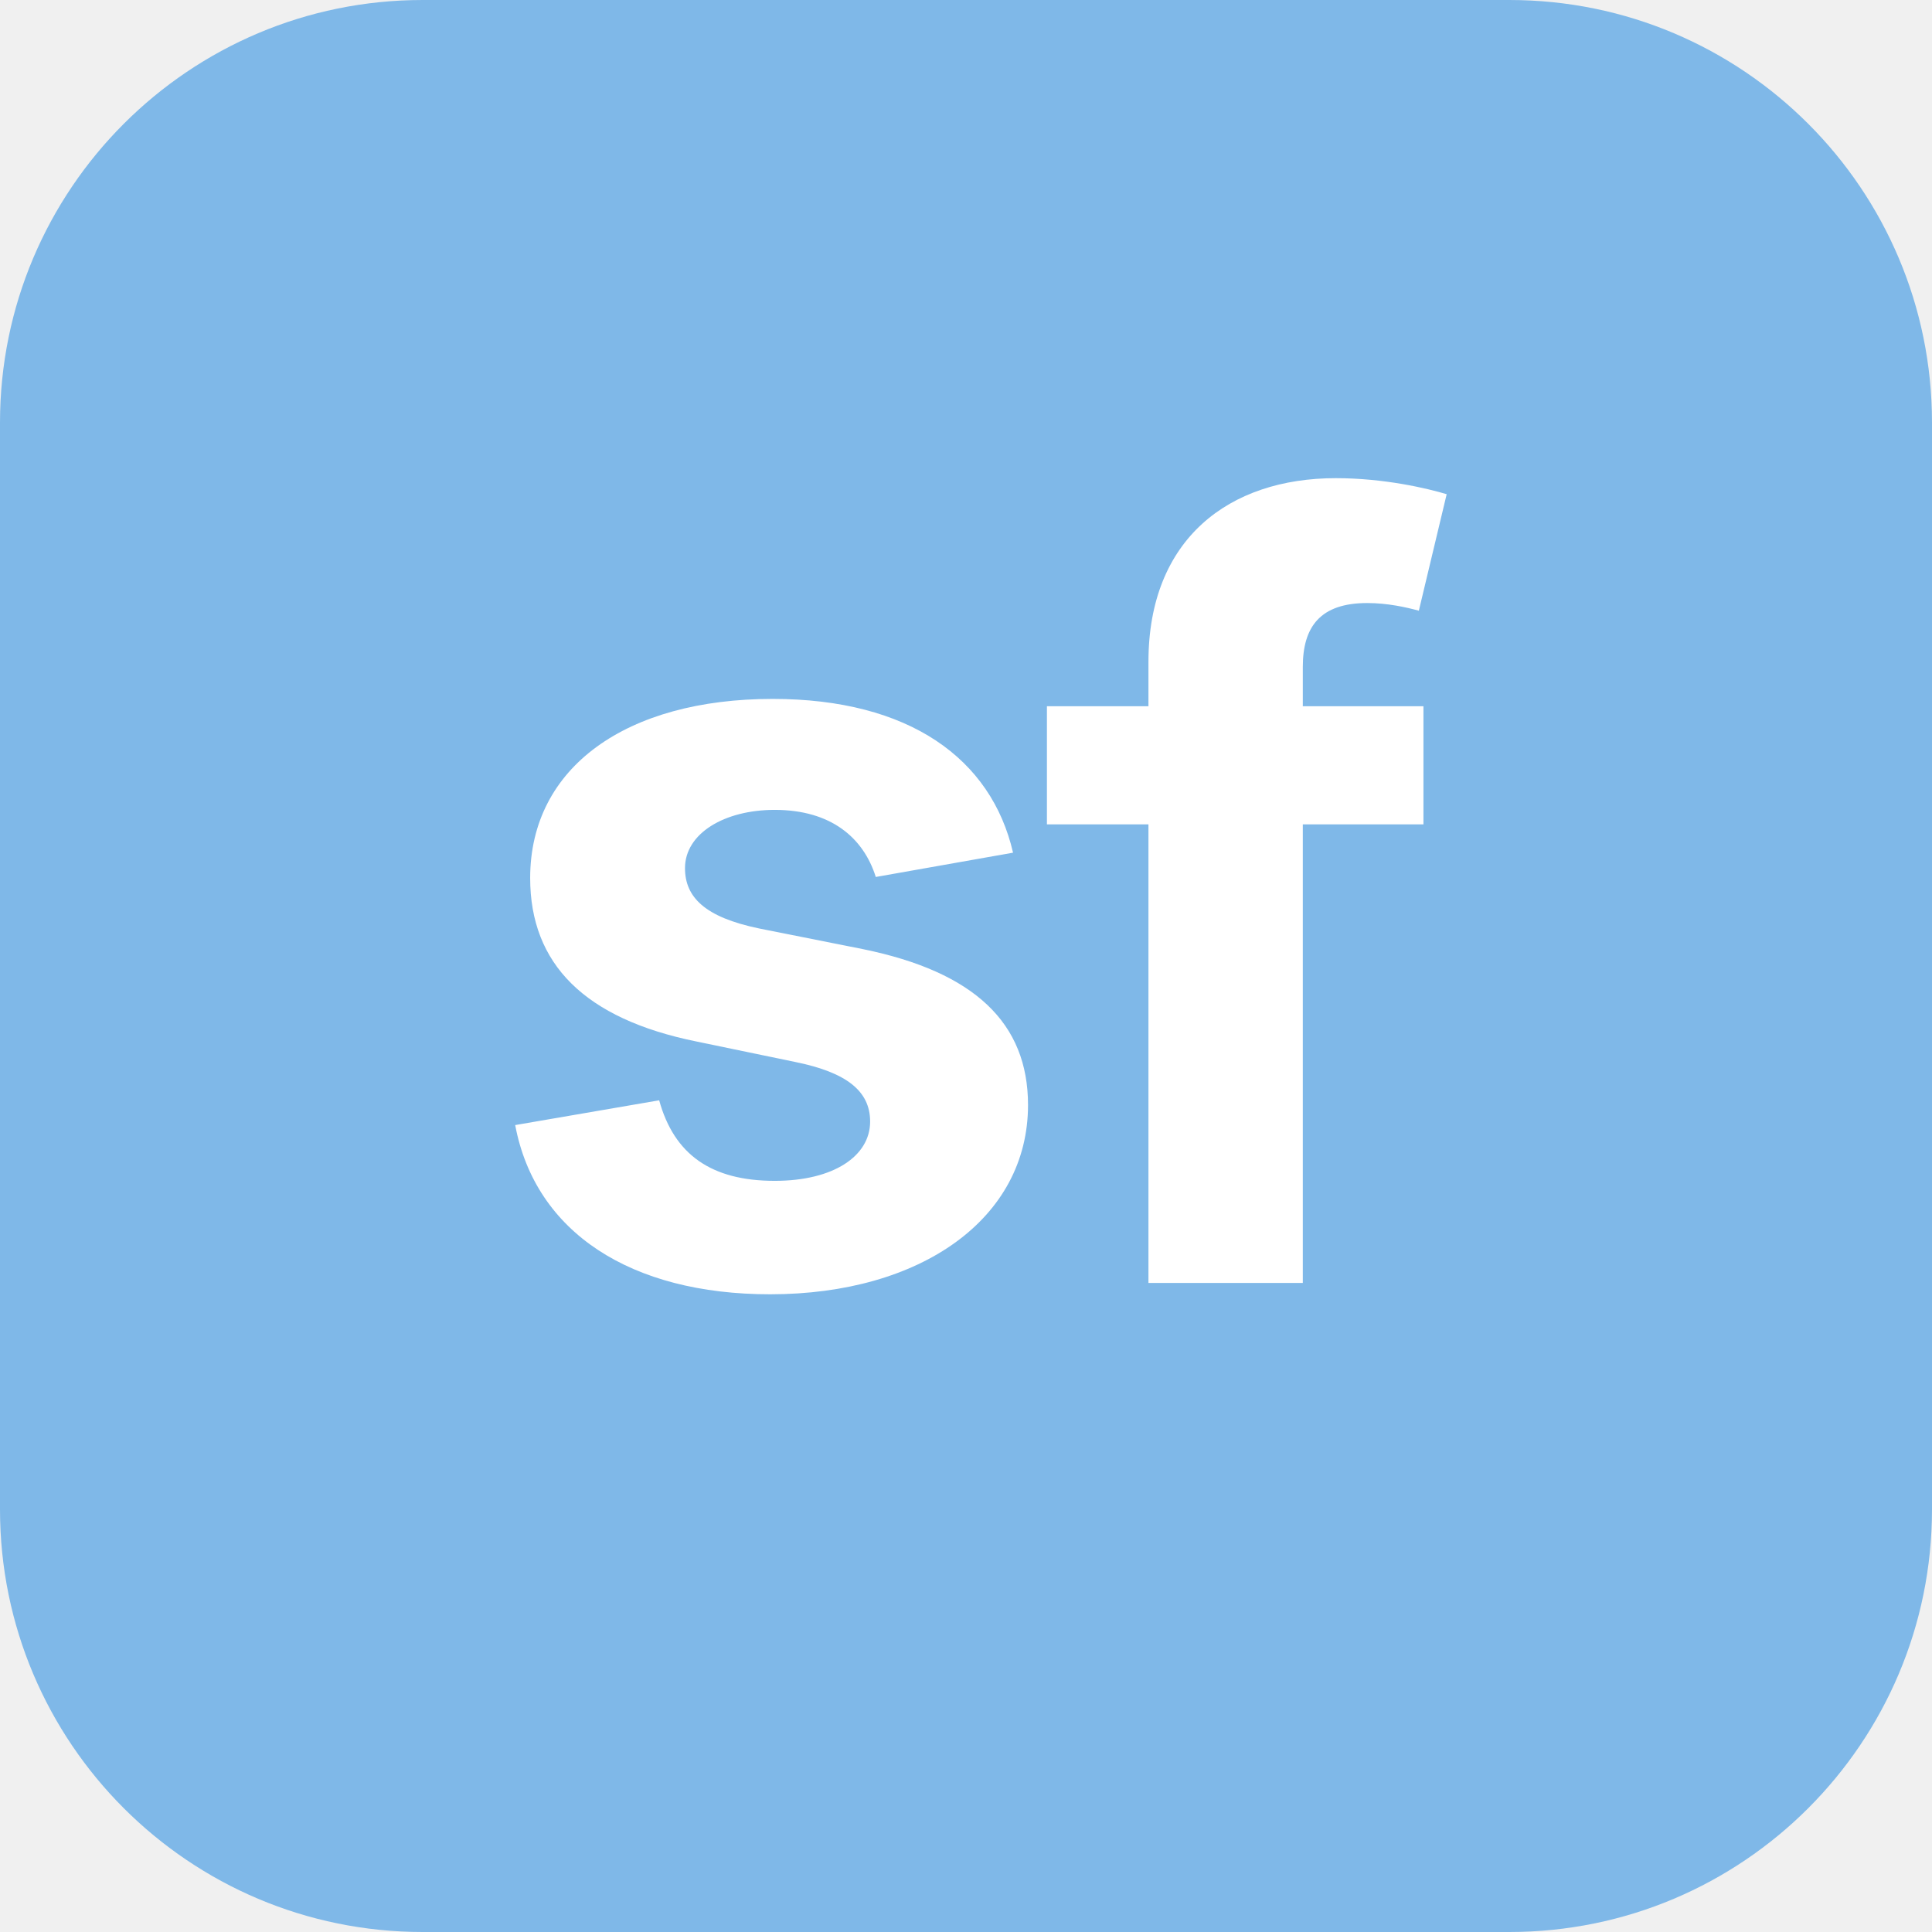
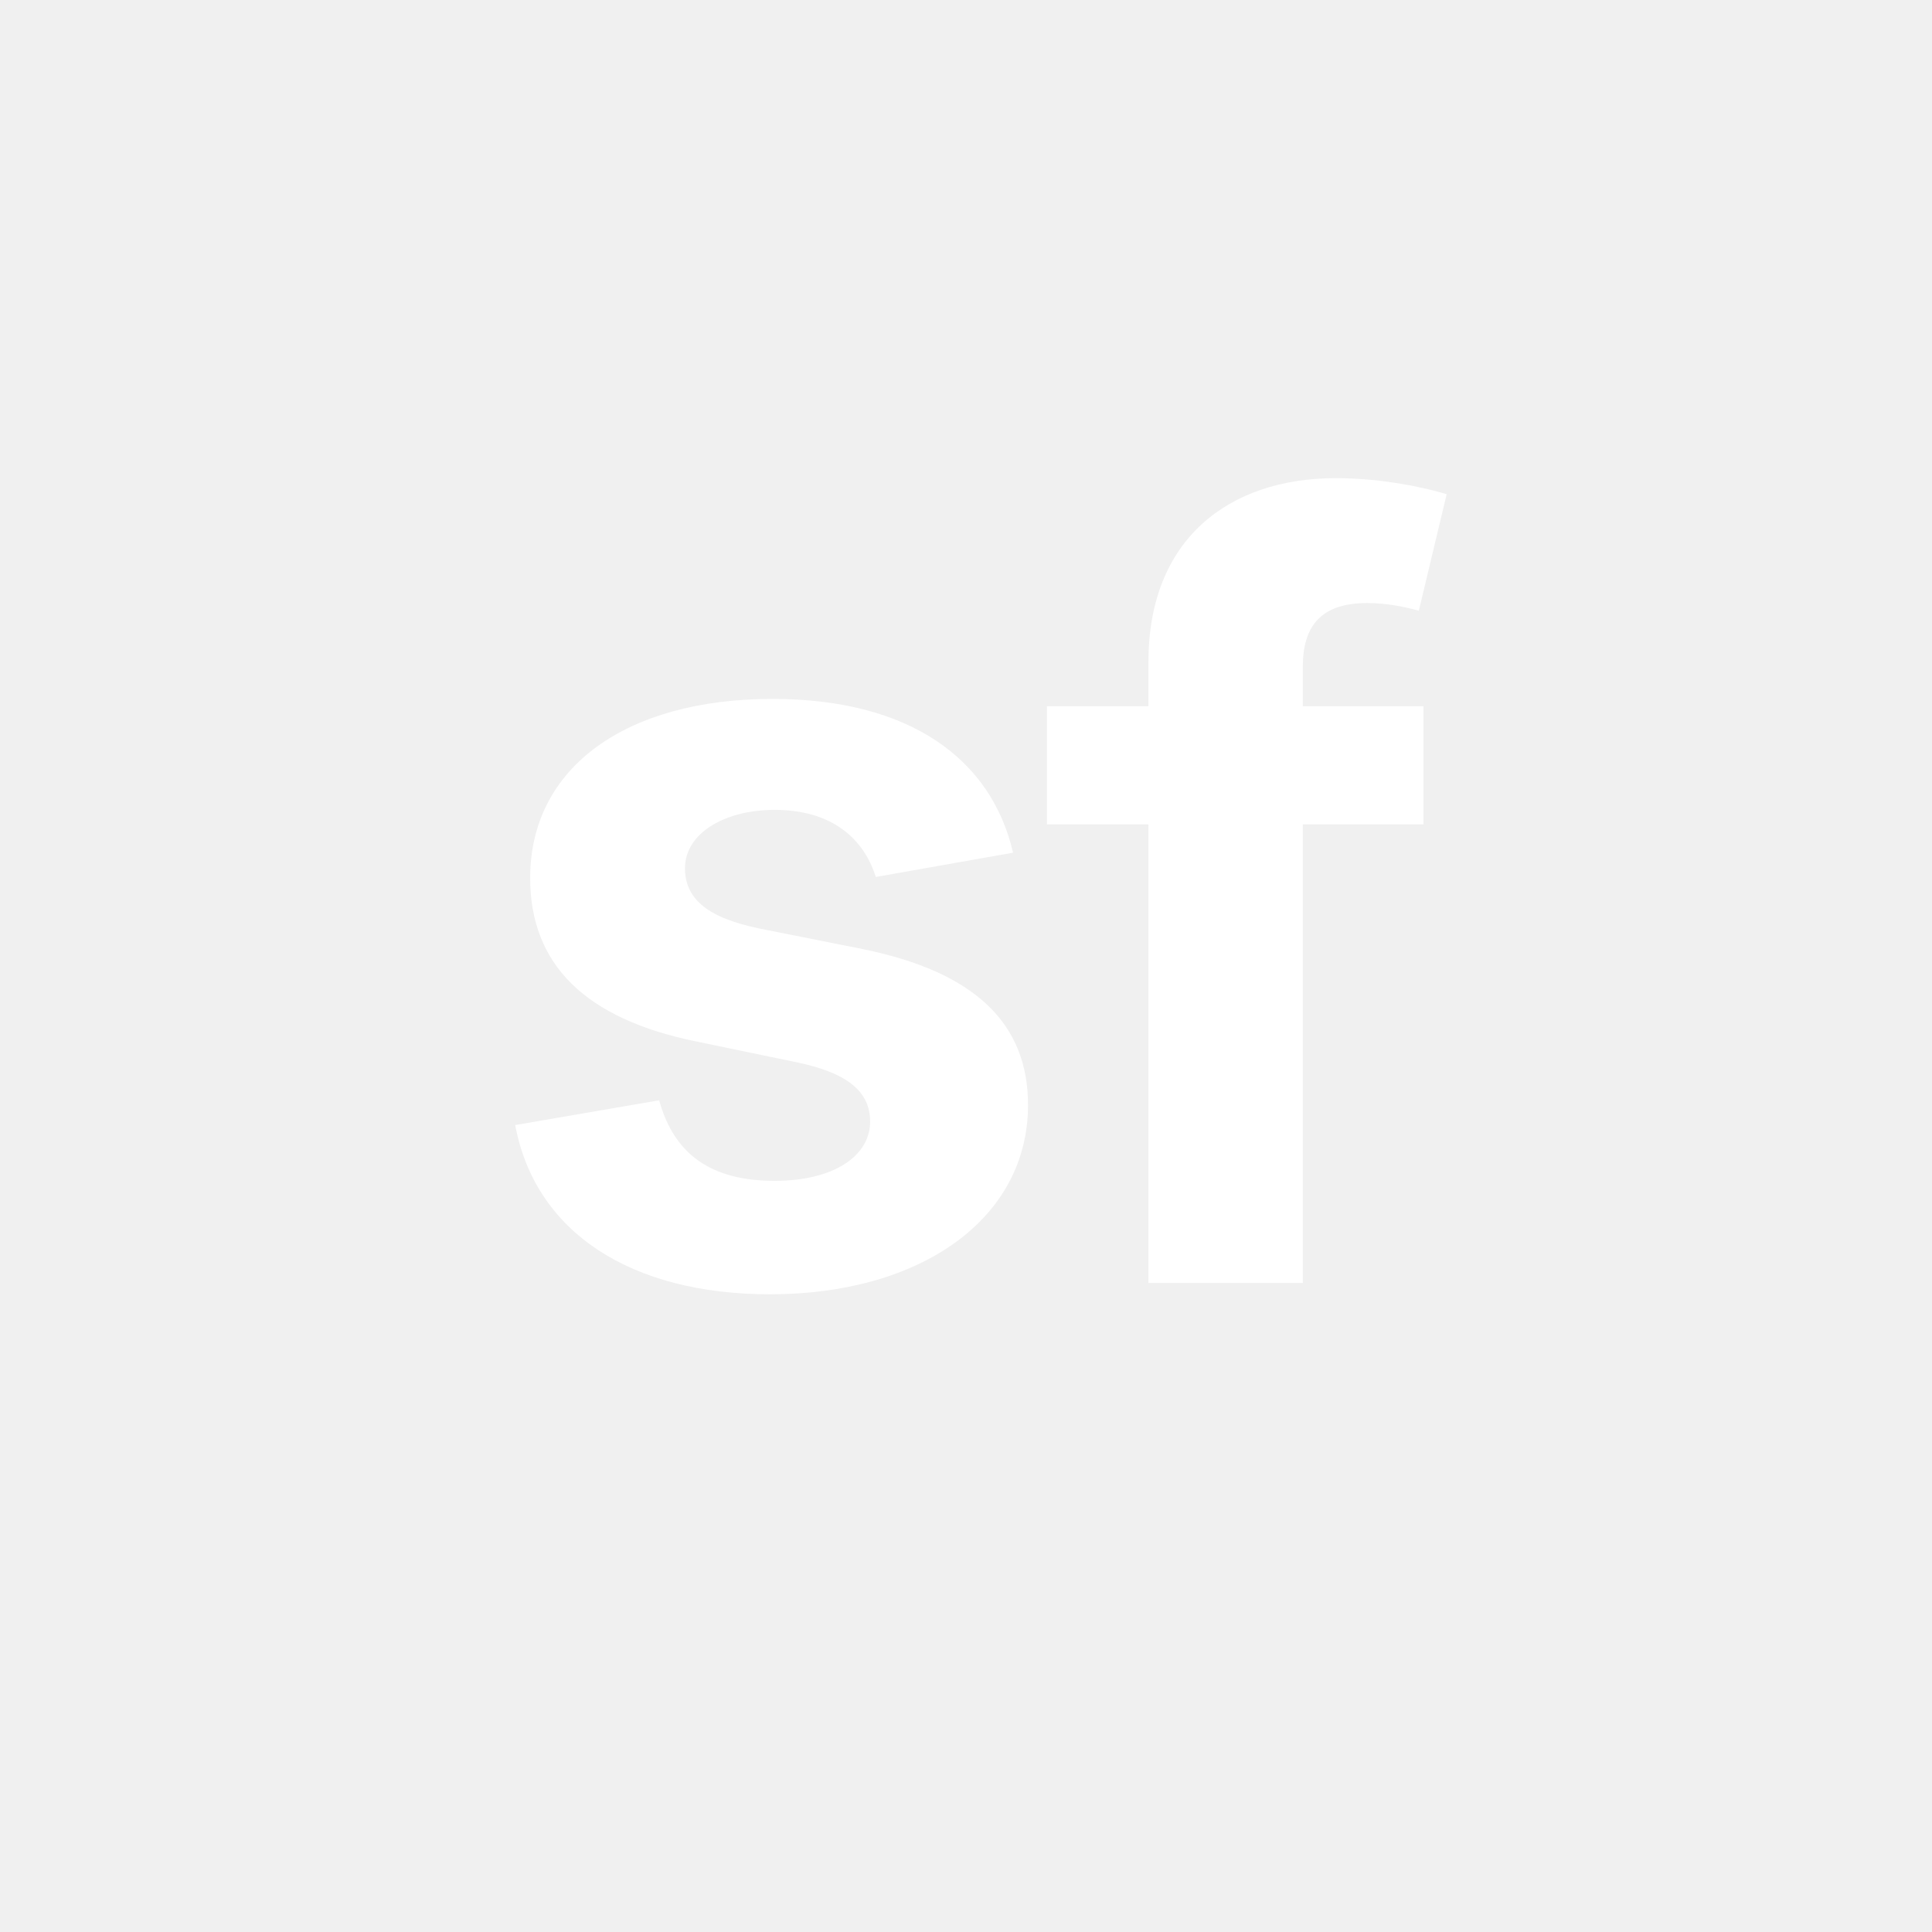
<svg xmlns="http://www.w3.org/2000/svg" viewBox="0 0 256 256" role="img" aria-label="seasonfill">
-   <rect width="256" height="256" rx="56" ry="56" fill="#7FB8E8" />
  <text x="128" y="170" text-anchor="middle" font-family="'Inter', 'IBM Plex Sans', system-ui, -apple-system, 'Segoe UI', sans-serif" font-weight="700" font-size="140" fill="#FFFFFF" letter-spacing="-4">sf</text>
</svg>
